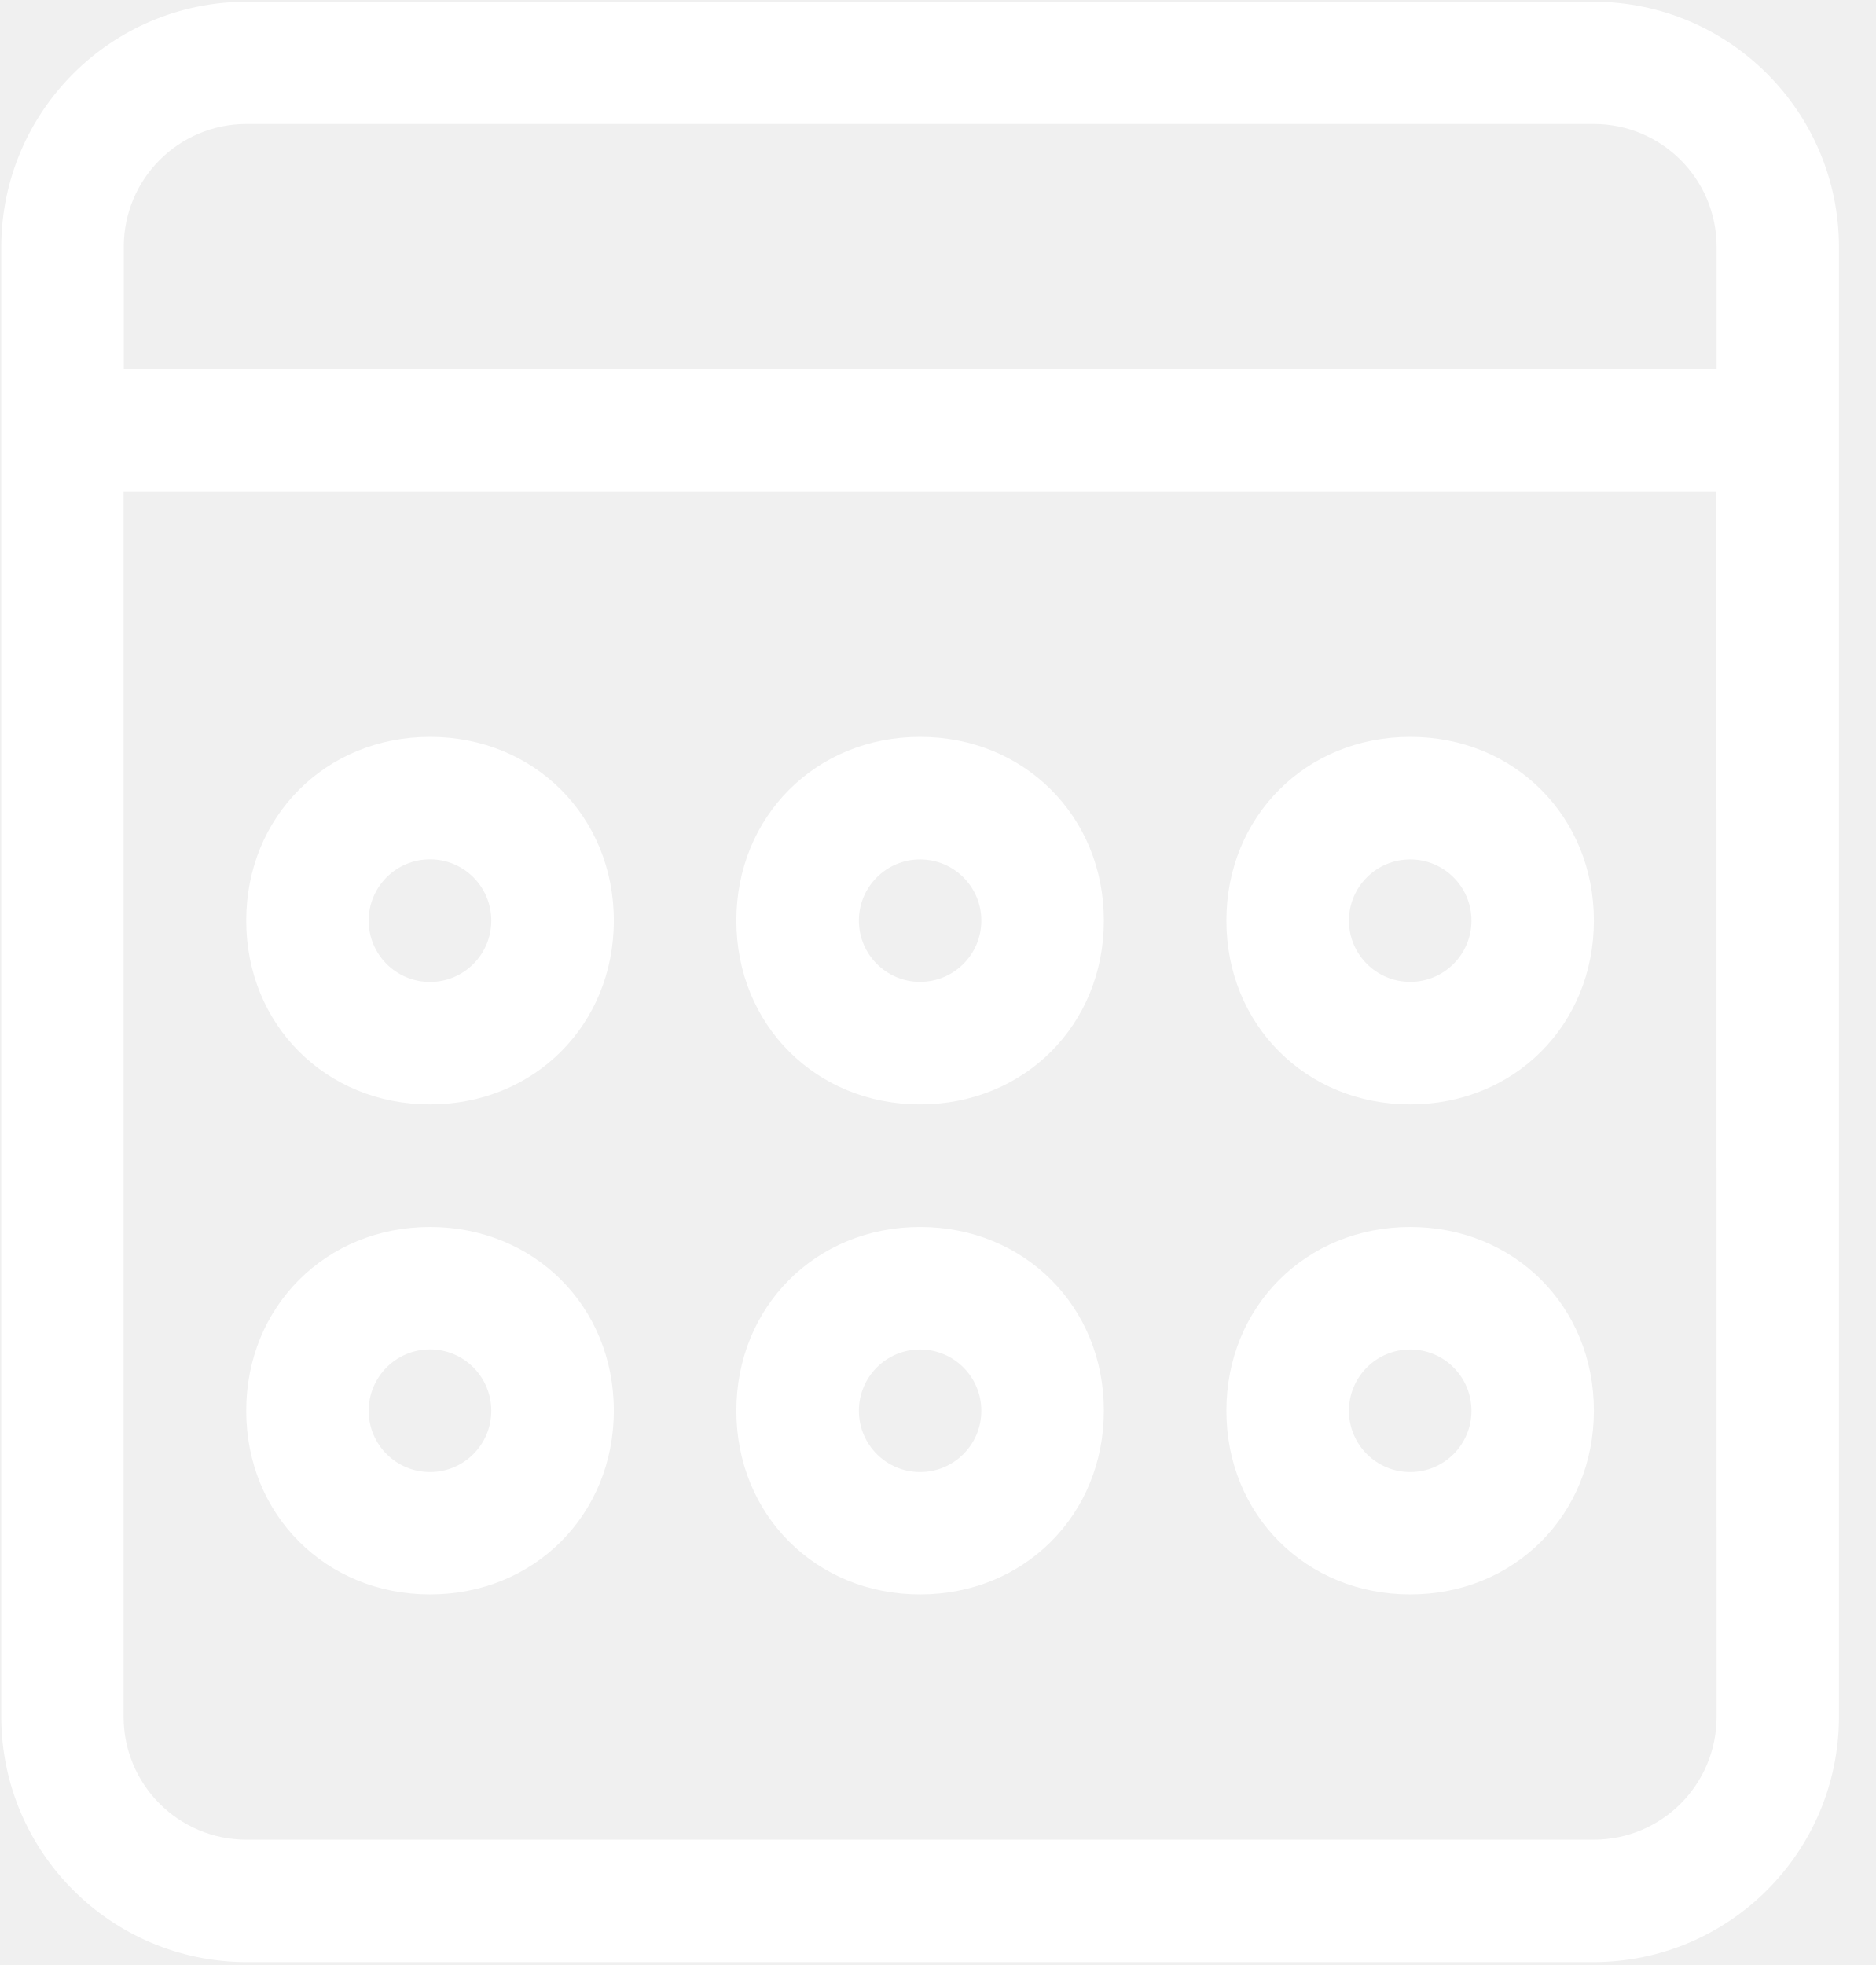
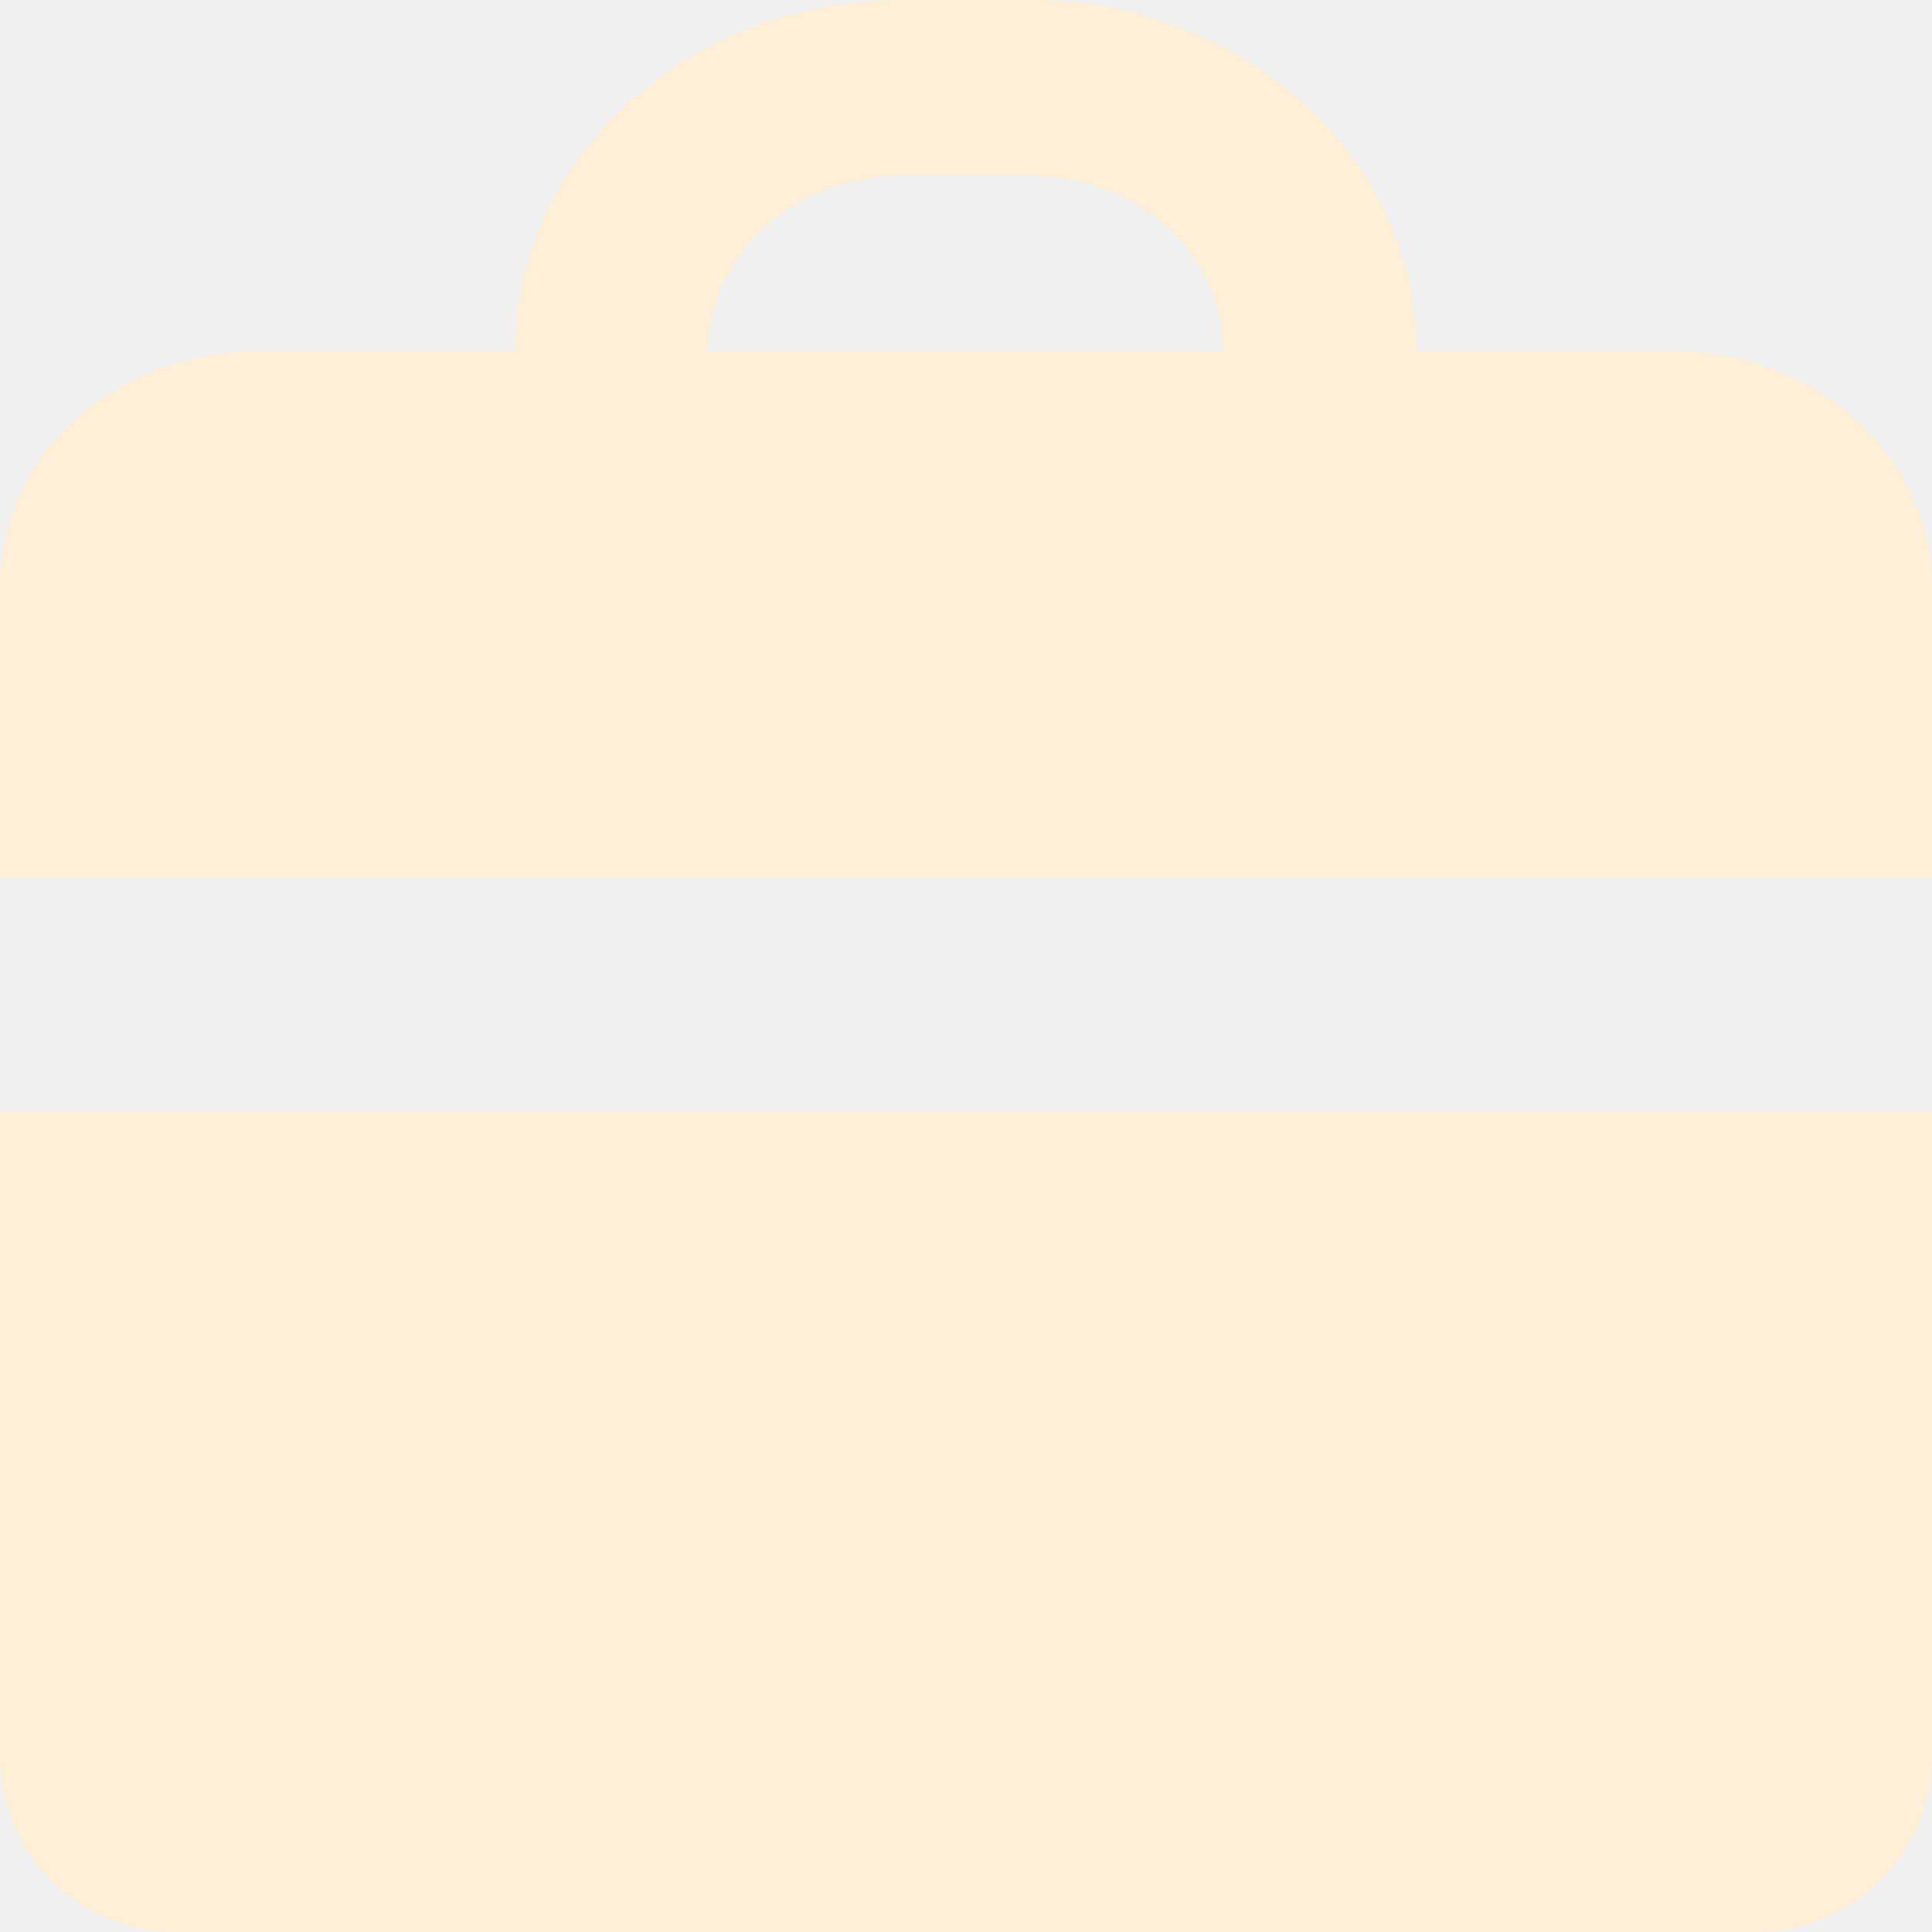
- <svg xmlns="http://www.w3.org/2000/svg" width="21px" height="22px" viewBox="0 0 21 22" version="1.1">
-   <g id="Page-1" stroke="none" stroke-width="1" fill="none" fill-rule="evenodd">
-     <g id="首页" transform="translate(-103, -911)" fill="#FFFFFF" fill-rule="nonzero">
-       <g id="Group-15">
-         <g id="Group-7" transform="translate(0, 899)">
-           <g id="Group" transform="translate(103, 12)">
-             <path d="M17.847,0.019 L2.757,0.019 C1.244,0.023 0.018,1.249 0.014,2.762 L0.014,19.224 L0.014,19.224 C0.018,20.738 1.244,21.963 2.757,21.968 L17.847,21.968 L17.847,21.968 C19.361,21.963 20.587,20.738 20.591,19.224 L20.591,2.762 L20.591,2.762 C20.587,1.249 19.361,0.023 17.847,0.019 L17.847,0.019 Z M19.221,19.224 L19.221,19.224 C19.219,19.982 18.605,20.596 17.847,20.597 L2.757,20.597 C2,20.596 1.386,19.982 1.384,19.224 L1.384,5.506 L19.219,5.506 L19.221,19.224 Z M19.221,4.134 L1.386,4.134 L1.386,2.761 L1.386,2.761 C1.387,2.003 2.001,1.389 2.759,1.388 L17.847,1.388 C18.605,1.389 19.219,2.003 19.221,2.761 L19.221,4.134 Z" id="Shape" />
-             <path d="M15.79,13.737 C14.624,13.737 13.732,14.629 13.732,15.795 C13.732,16.961 14.624,17.851 15.79,17.851 C16.956,17.851 17.847,16.96 17.847,15.793 C17.847,14.627 16.956,13.737 15.79,13.737 Z M16.476,15.795 C16.476,16.174 16.169,16.481 15.79,16.481 C15.79,16.481 15.79,16.481 15.79,16.481 C15.411,16.481 15.104,16.174 15.104,15.795 C15.104,15.795 15.104,15.795 15.104,15.795 C15.104,15.416 15.411,15.109 15.79,15.109 C15.79,15.109 15.79,15.109 15.79,15.109 C16.169,15.109 16.476,15.416 16.476,15.795 C16.476,15.795 16.476,15.795 16.476,15.795 L16.476,15.795 Z M15.79,8.25 C14.624,8.25 13.732,9.141 13.732,10.307 C13.732,11.474 14.624,12.365 15.79,12.365 C16.956,12.365 17.847,11.474 17.847,10.307 C17.847,9.141 16.956,8.25 15.79,8.25 Z M16.476,10.307 C16.476,10.686 16.169,10.993 15.79,10.993 C15.79,10.993 15.79,10.993 15.79,10.993 C15.411,10.993 15.104,10.686 15.104,10.307 C15.104,10.307 15.104,10.307 15.104,10.307 C15.104,9.929 15.411,9.622 15.79,9.622 C15.79,9.622 15.79,9.622 15.79,9.622 C16.169,9.622 16.476,9.929 16.476,10.307 C16.476,10.307 16.476,10.307 16.476,10.307 L16.476,10.307 Z M10.302,13.737 C9.136,13.737 8.245,14.629 8.245,15.795 C8.245,16.961 9.136,17.851 10.302,17.851 C11.469,17.851 12.36,16.96 12.36,15.793 C12.36,14.627 11.469,13.737 10.302,13.737 Z M10.988,15.795 C10.988,16.174 10.681,16.481 10.302,16.481 C10.302,16.481 10.302,16.481 10.302,16.481 C9.924,16.481 9.617,16.174 9.617,15.795 C9.617,15.795 9.617,15.795 9.617,15.795 C9.617,15.416 9.924,15.109 10.302,15.109 C10.302,15.109 10.302,15.109 10.302,15.109 C10.681,15.109 10.988,15.416 10.988,15.795 C10.988,15.795 10.988,15.795 10.988,15.795 L10.988,15.795 Z M10.302,8.25 C9.136,8.25 8.245,9.141 8.245,10.307 C8.245,11.474 9.136,12.365 10.302,12.365 C11.469,12.365 12.36,11.474 12.36,10.307 C12.36,9.141 11.469,8.25 10.302,8.25 Z M10.988,10.307 C10.988,10.686 10.681,10.993 10.302,10.993 C9.924,10.993 9.617,10.686 9.617,10.307 C9.617,9.929 9.924,9.622 10.302,9.622 C10.681,9.622 10.988,9.929 10.988,10.307 C10.988,10.307 10.988,10.307 10.988,10.307 L10.988,10.307 Z M4.815,13.737 C3.649,13.737 2.757,14.629 2.757,15.795 C2.757,16.961 3.649,17.851 4.815,17.851 C5.981,17.851 6.873,16.96 6.873,15.793 C6.873,14.627 5.981,13.737 4.815,13.737 Z M5.501,15.795 C5.501,16.174 5.194,16.481 4.815,16.481 C4.435,16.481 4.128,16.174 4.128,15.795 C4.128,15.416 4.435,15.108 4.815,15.108 C5.194,15.108 5.501,15.416 5.501,15.795 C5.501,15.795 5.501,15.795 5.501,15.795 Z M4.815,8.25 C3.649,8.25 2.757,9.141 2.757,10.307 C2.757,11.474 3.649,12.365 4.815,12.365 C5.981,12.365 6.873,11.474 6.873,10.307 C6.873,9.141 5.981,8.25 4.815,8.25 Z M5.501,10.307 C5.501,10.687 5.194,10.994 4.815,10.994 C4.435,10.994 4.128,10.687 4.128,10.307 C4.128,9.928 4.435,9.621 4.815,9.621 C5.194,9.621 5.501,9.928 5.501,10.307 C5.501,10.307 5.501,10.307 5.501,10.307 Z" id="Shape" />
-           </g>
-         </g>
-       </g>
+ <svg xmlns="http://www.w3.org/2000/svg" width="22px" height="22px" viewBox="0 0 22 22" version="1.1">
+   <g id="页面1" stroke="none" stroke-width="1" fill="none" fill-rule="evenodd">
+     <g id="iPhone-XS备份-2" transform="translate(-224, -744)" fill="#FFEFD8">
+       <path d="M224,756.667 L246,756.667 L246,764 C246,765.105 245.105,766 244,766 L226,766 C224.895,766 224,765.105 224,764 L224,756.667 Z M229.867,748 C229.867,745.791 231.837,744 234.267,744 L235.733,744 C238.163,744 240.133,745.791 240.133,748 L243.067,748 C244.687,748 246,749.194 246,750.667 L246,754 L224,754 L224,750.667 C224,749.194 225.313,748 226.933,748 L229.867,748 Z M237.933,748 C237.933,746.895 236.948,746 235.733,746 L234.267,746 C233.052,746 232.067,746.895 232.067,748 L237.933,748 Z" id="Case" />
    </g>
  </g>
</svg>
